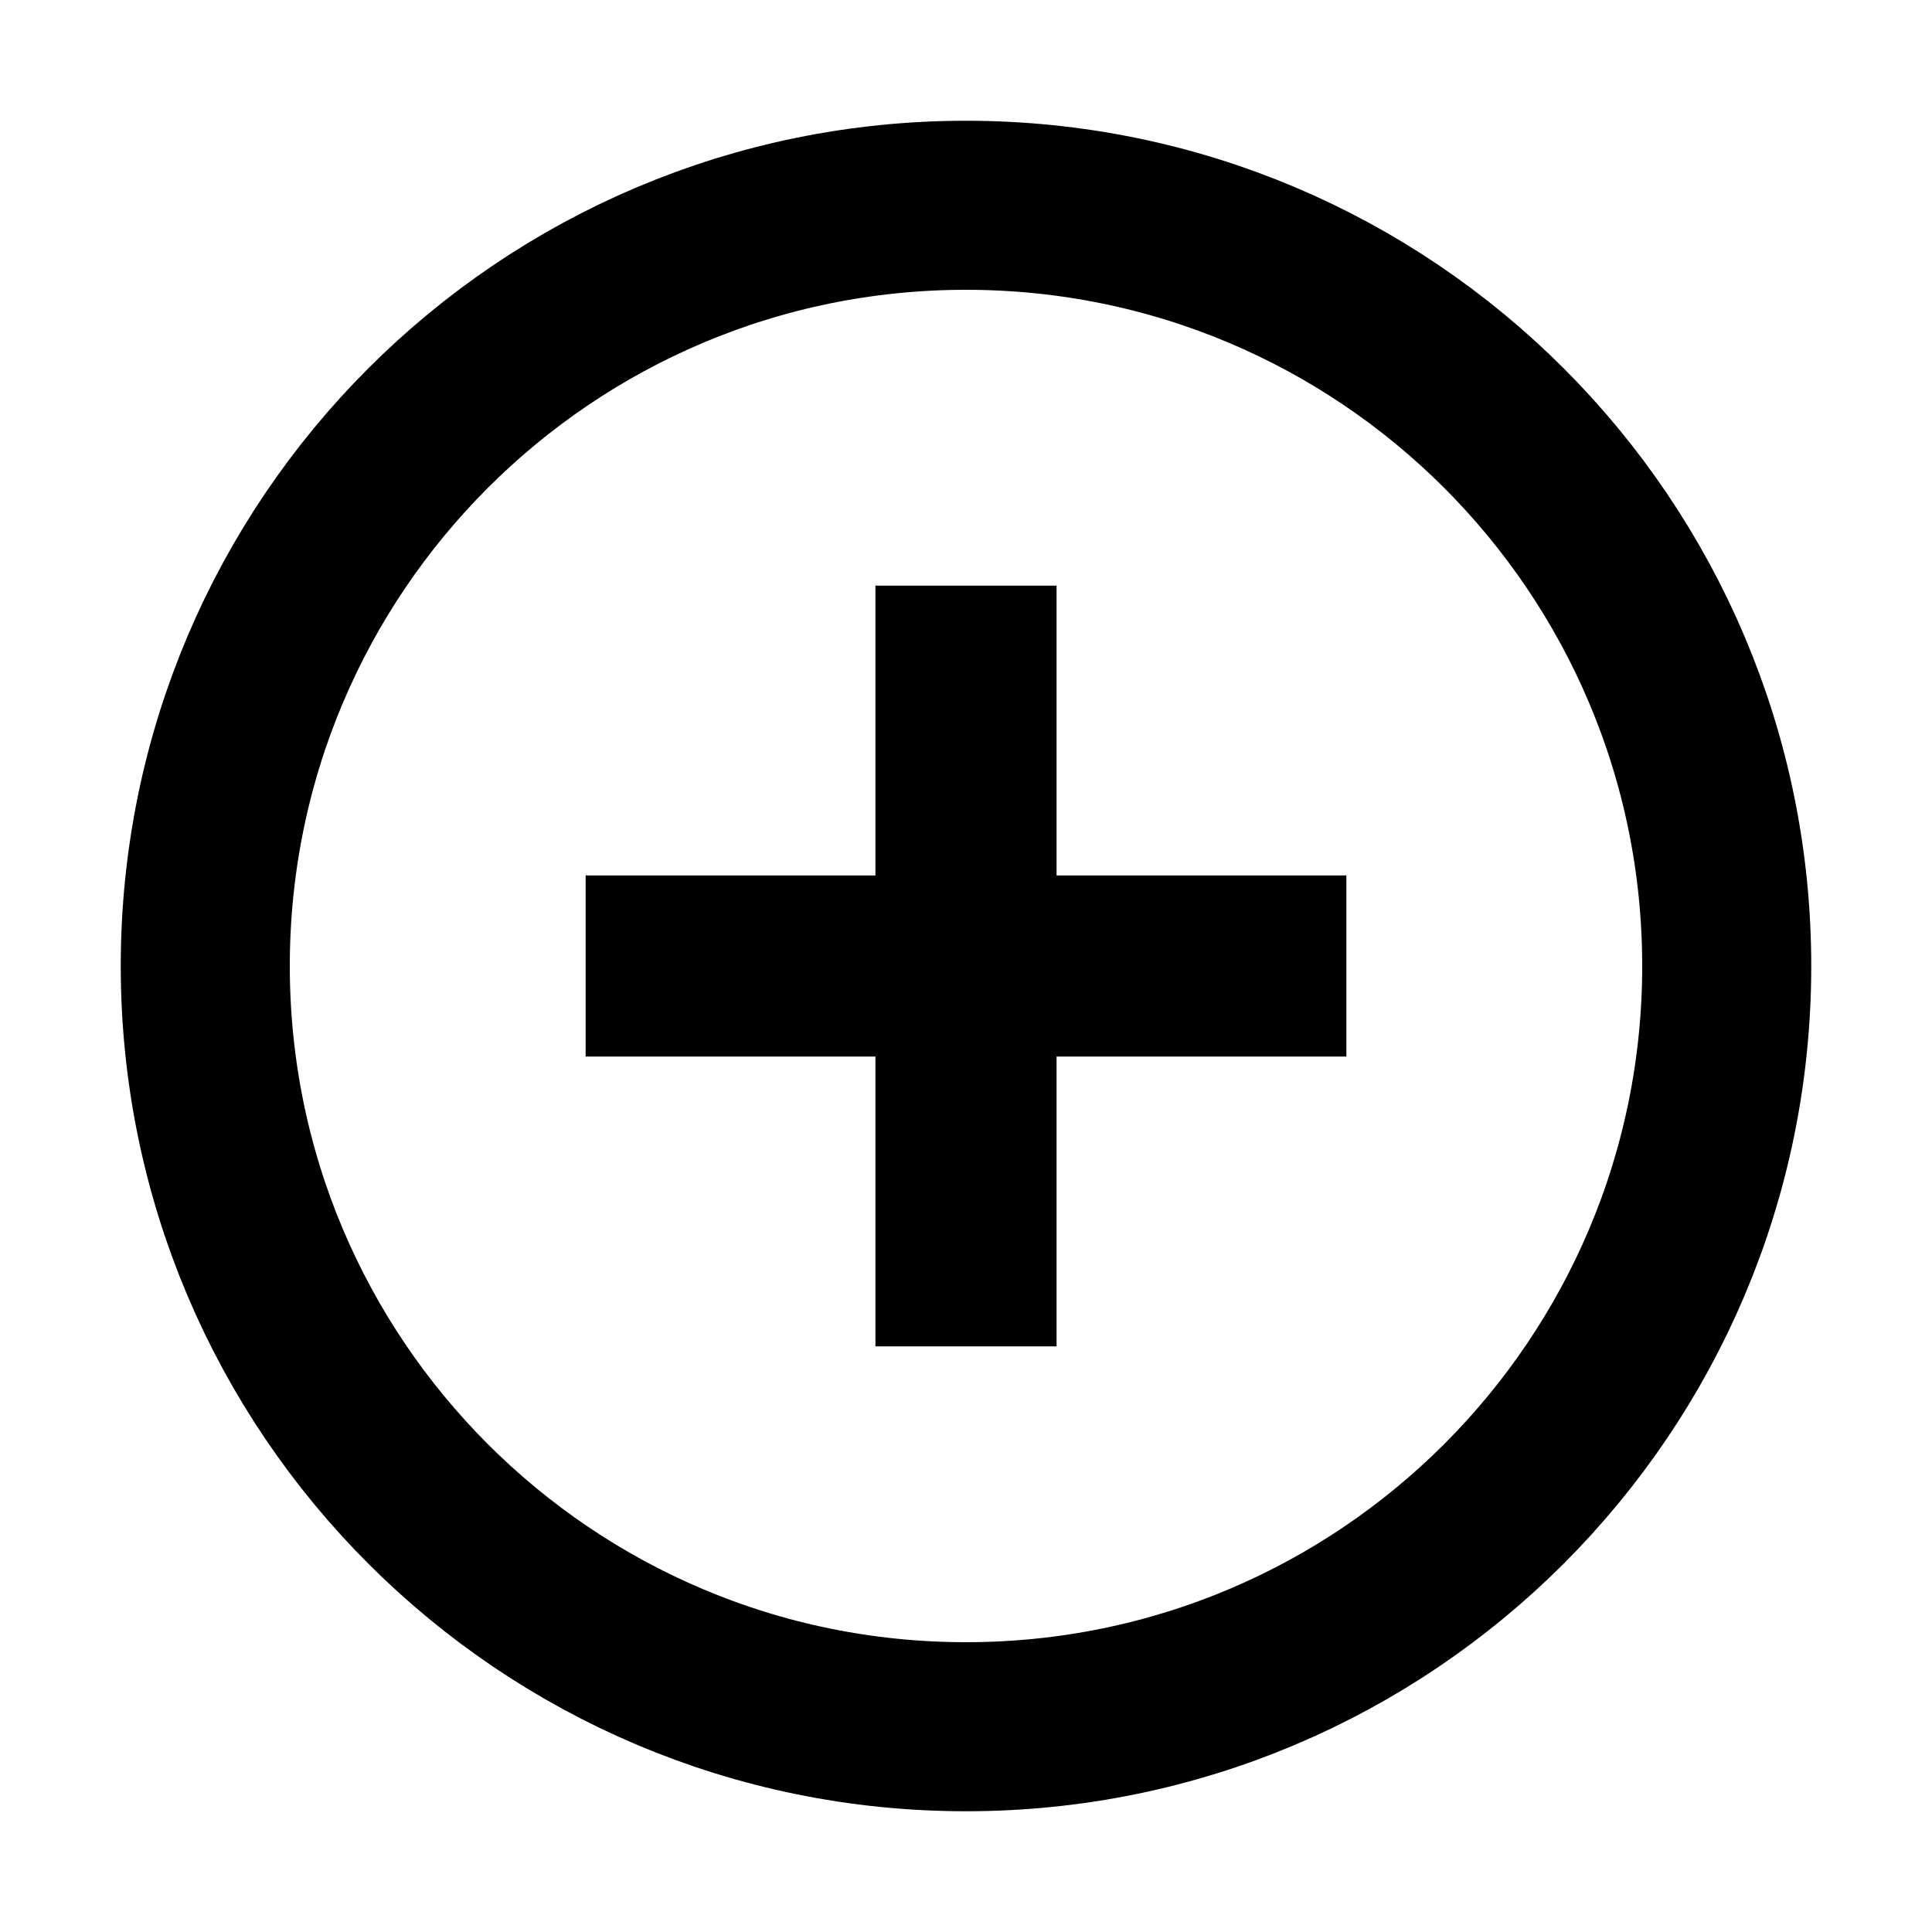
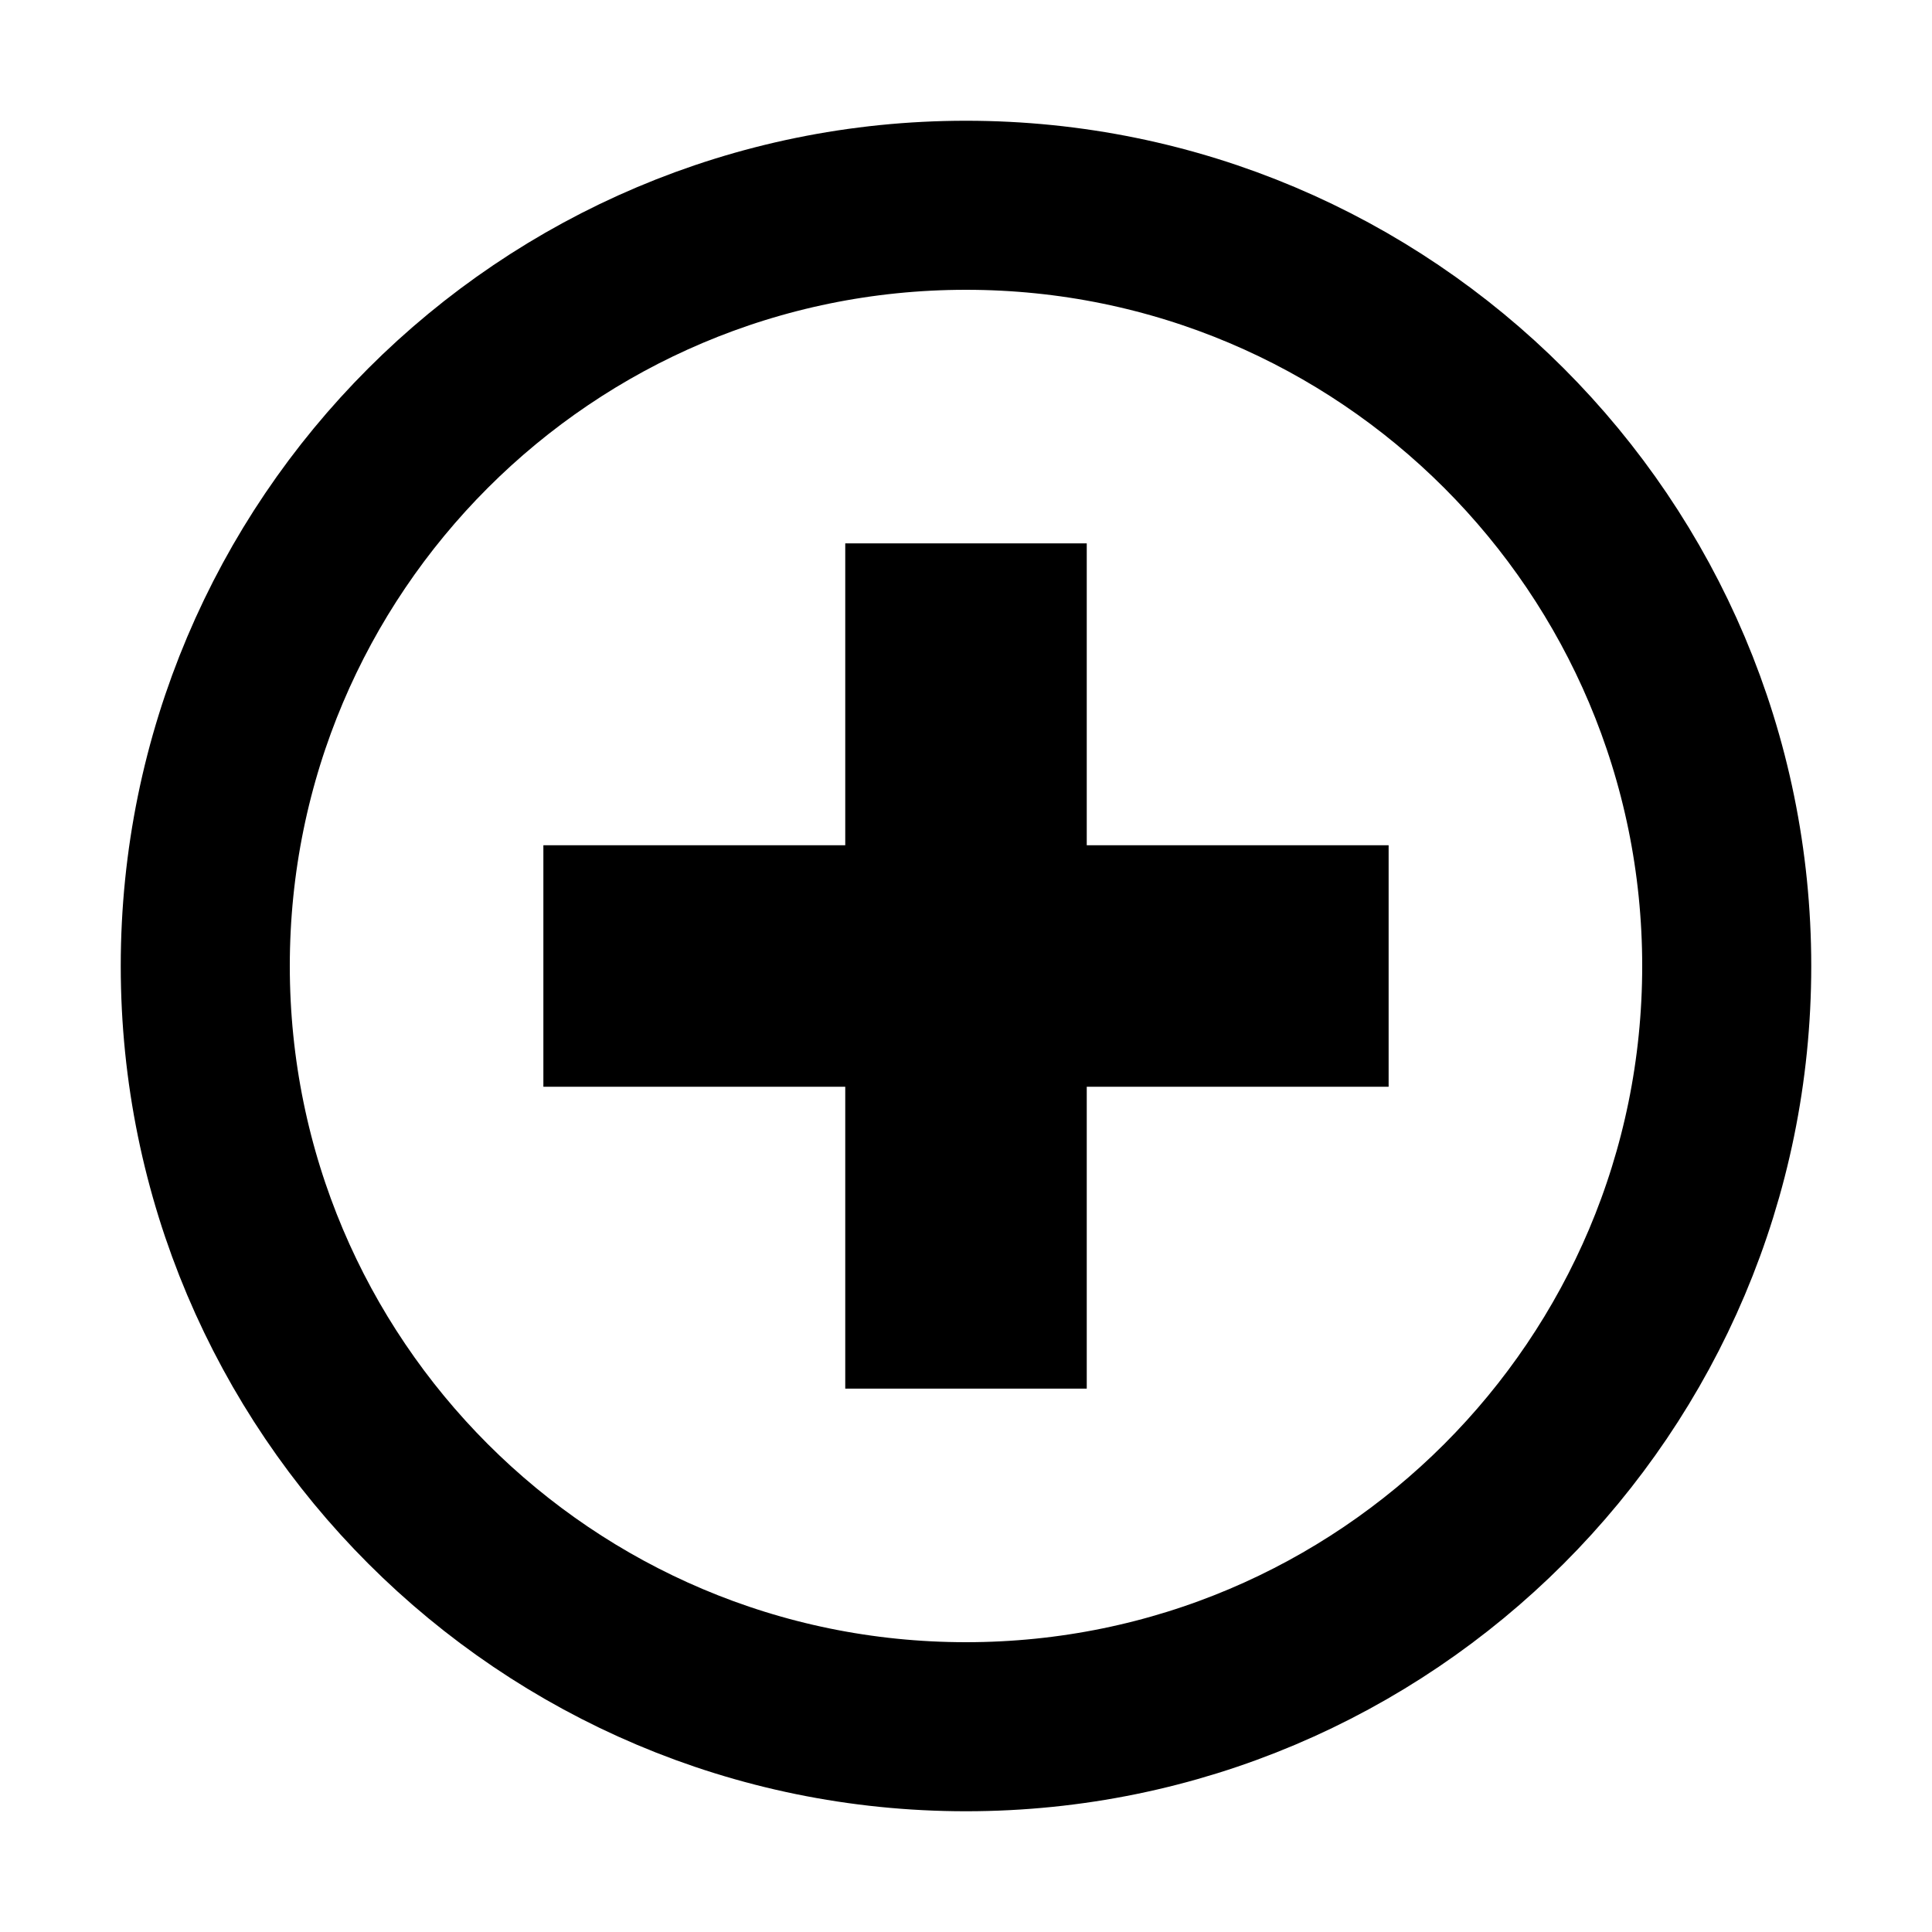
<svg xmlns="http://www.w3.org/2000/svg" id="svg5" height="16" viewBox="0 0 16 16" width="16" version="1.1">
-   <path d="M 0,0 H 24 V 24 H 0 Z" fill="none" id="path2" />
-   <path d="M 10.8,8.4 H 8.4 V 10.8 H 7.6 V 8.4 H 5.2 v -0.8 h 2.4 v -2.4 h 0.8 v 2.4 h 2.4 z" id="path4" style="fill-opacity:1;fill-rule:nonzero;stroke:#000000;stroke-width:0.7;stroke-opacity:1" />
+   <path d="M 4.5,8.0 h 7.0" style="stroke:#000;stroke-width:2;" />
+   <path d="M 8.0,4.5 v 7.0" style="stroke:#000;stroke-width:2;" />
  <ellipse style="fill:none;stroke:#000000;stroke-width:1.4;stroke-linejoin:round;stroke-miterlimit:4;stroke-dasharray:none;stroke-opacity:1" id="path837" cx="8" cy="8" rx="6.3" ry="6.3" />
</svg>
